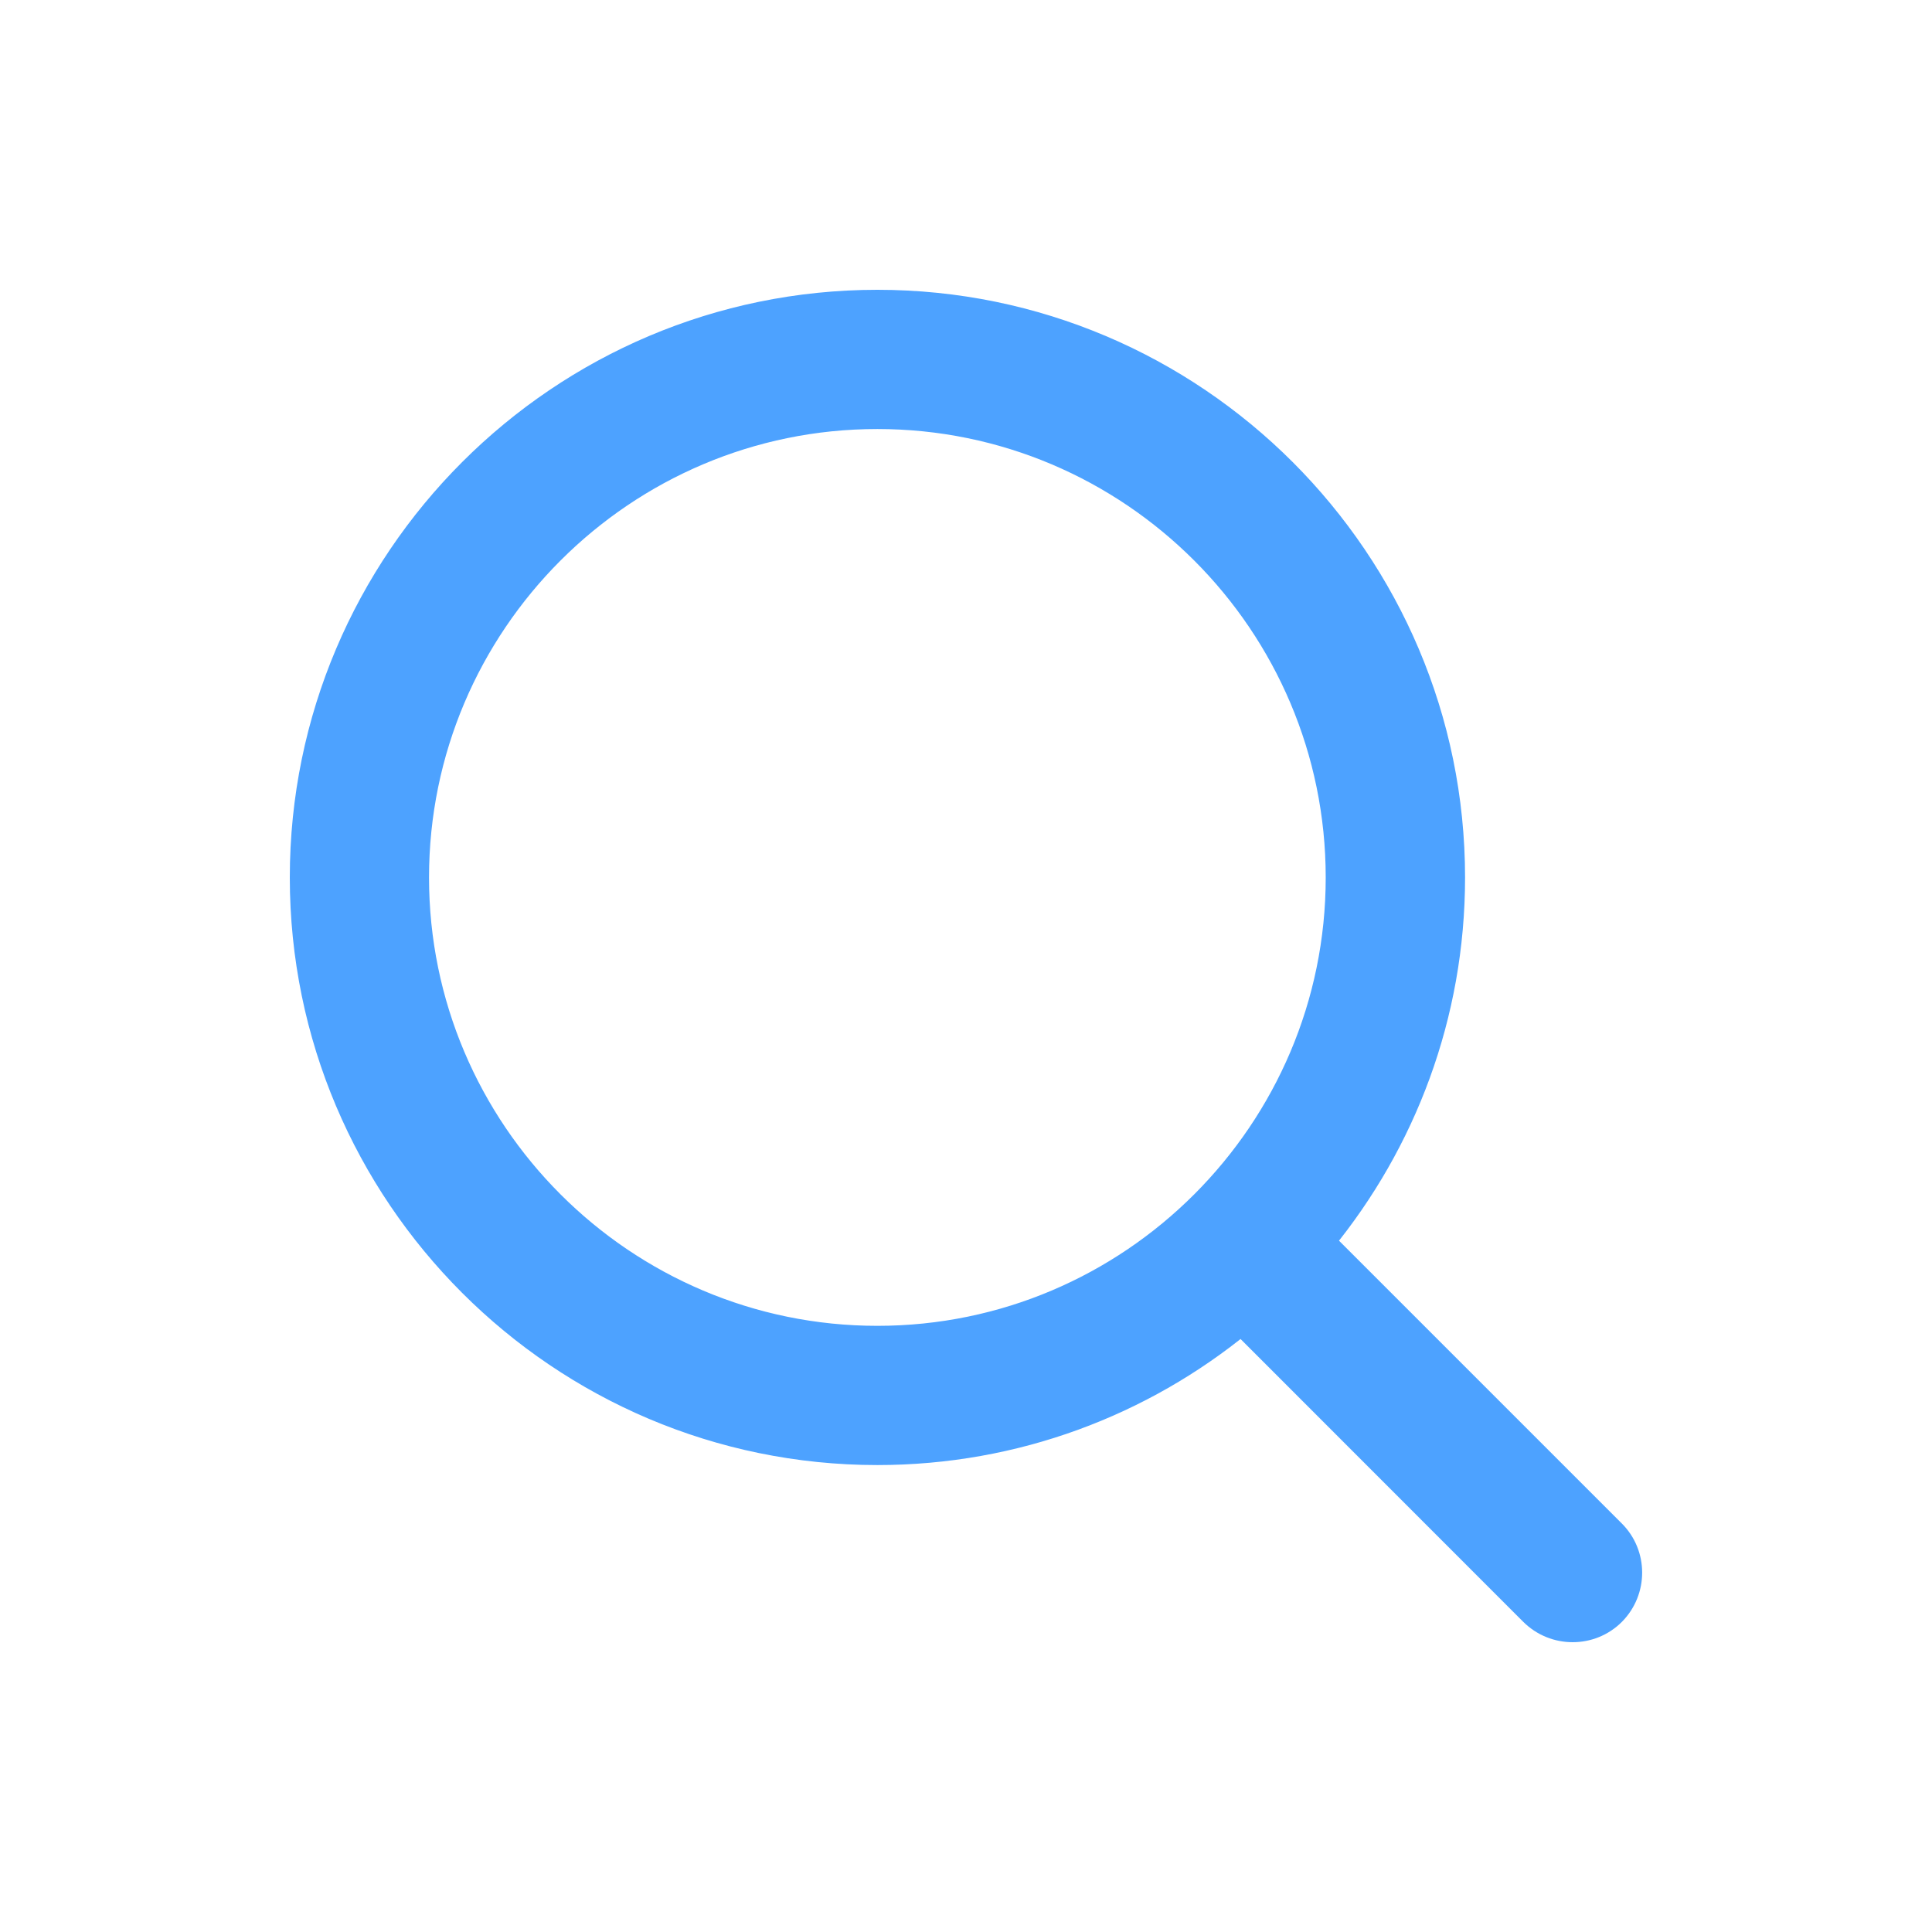
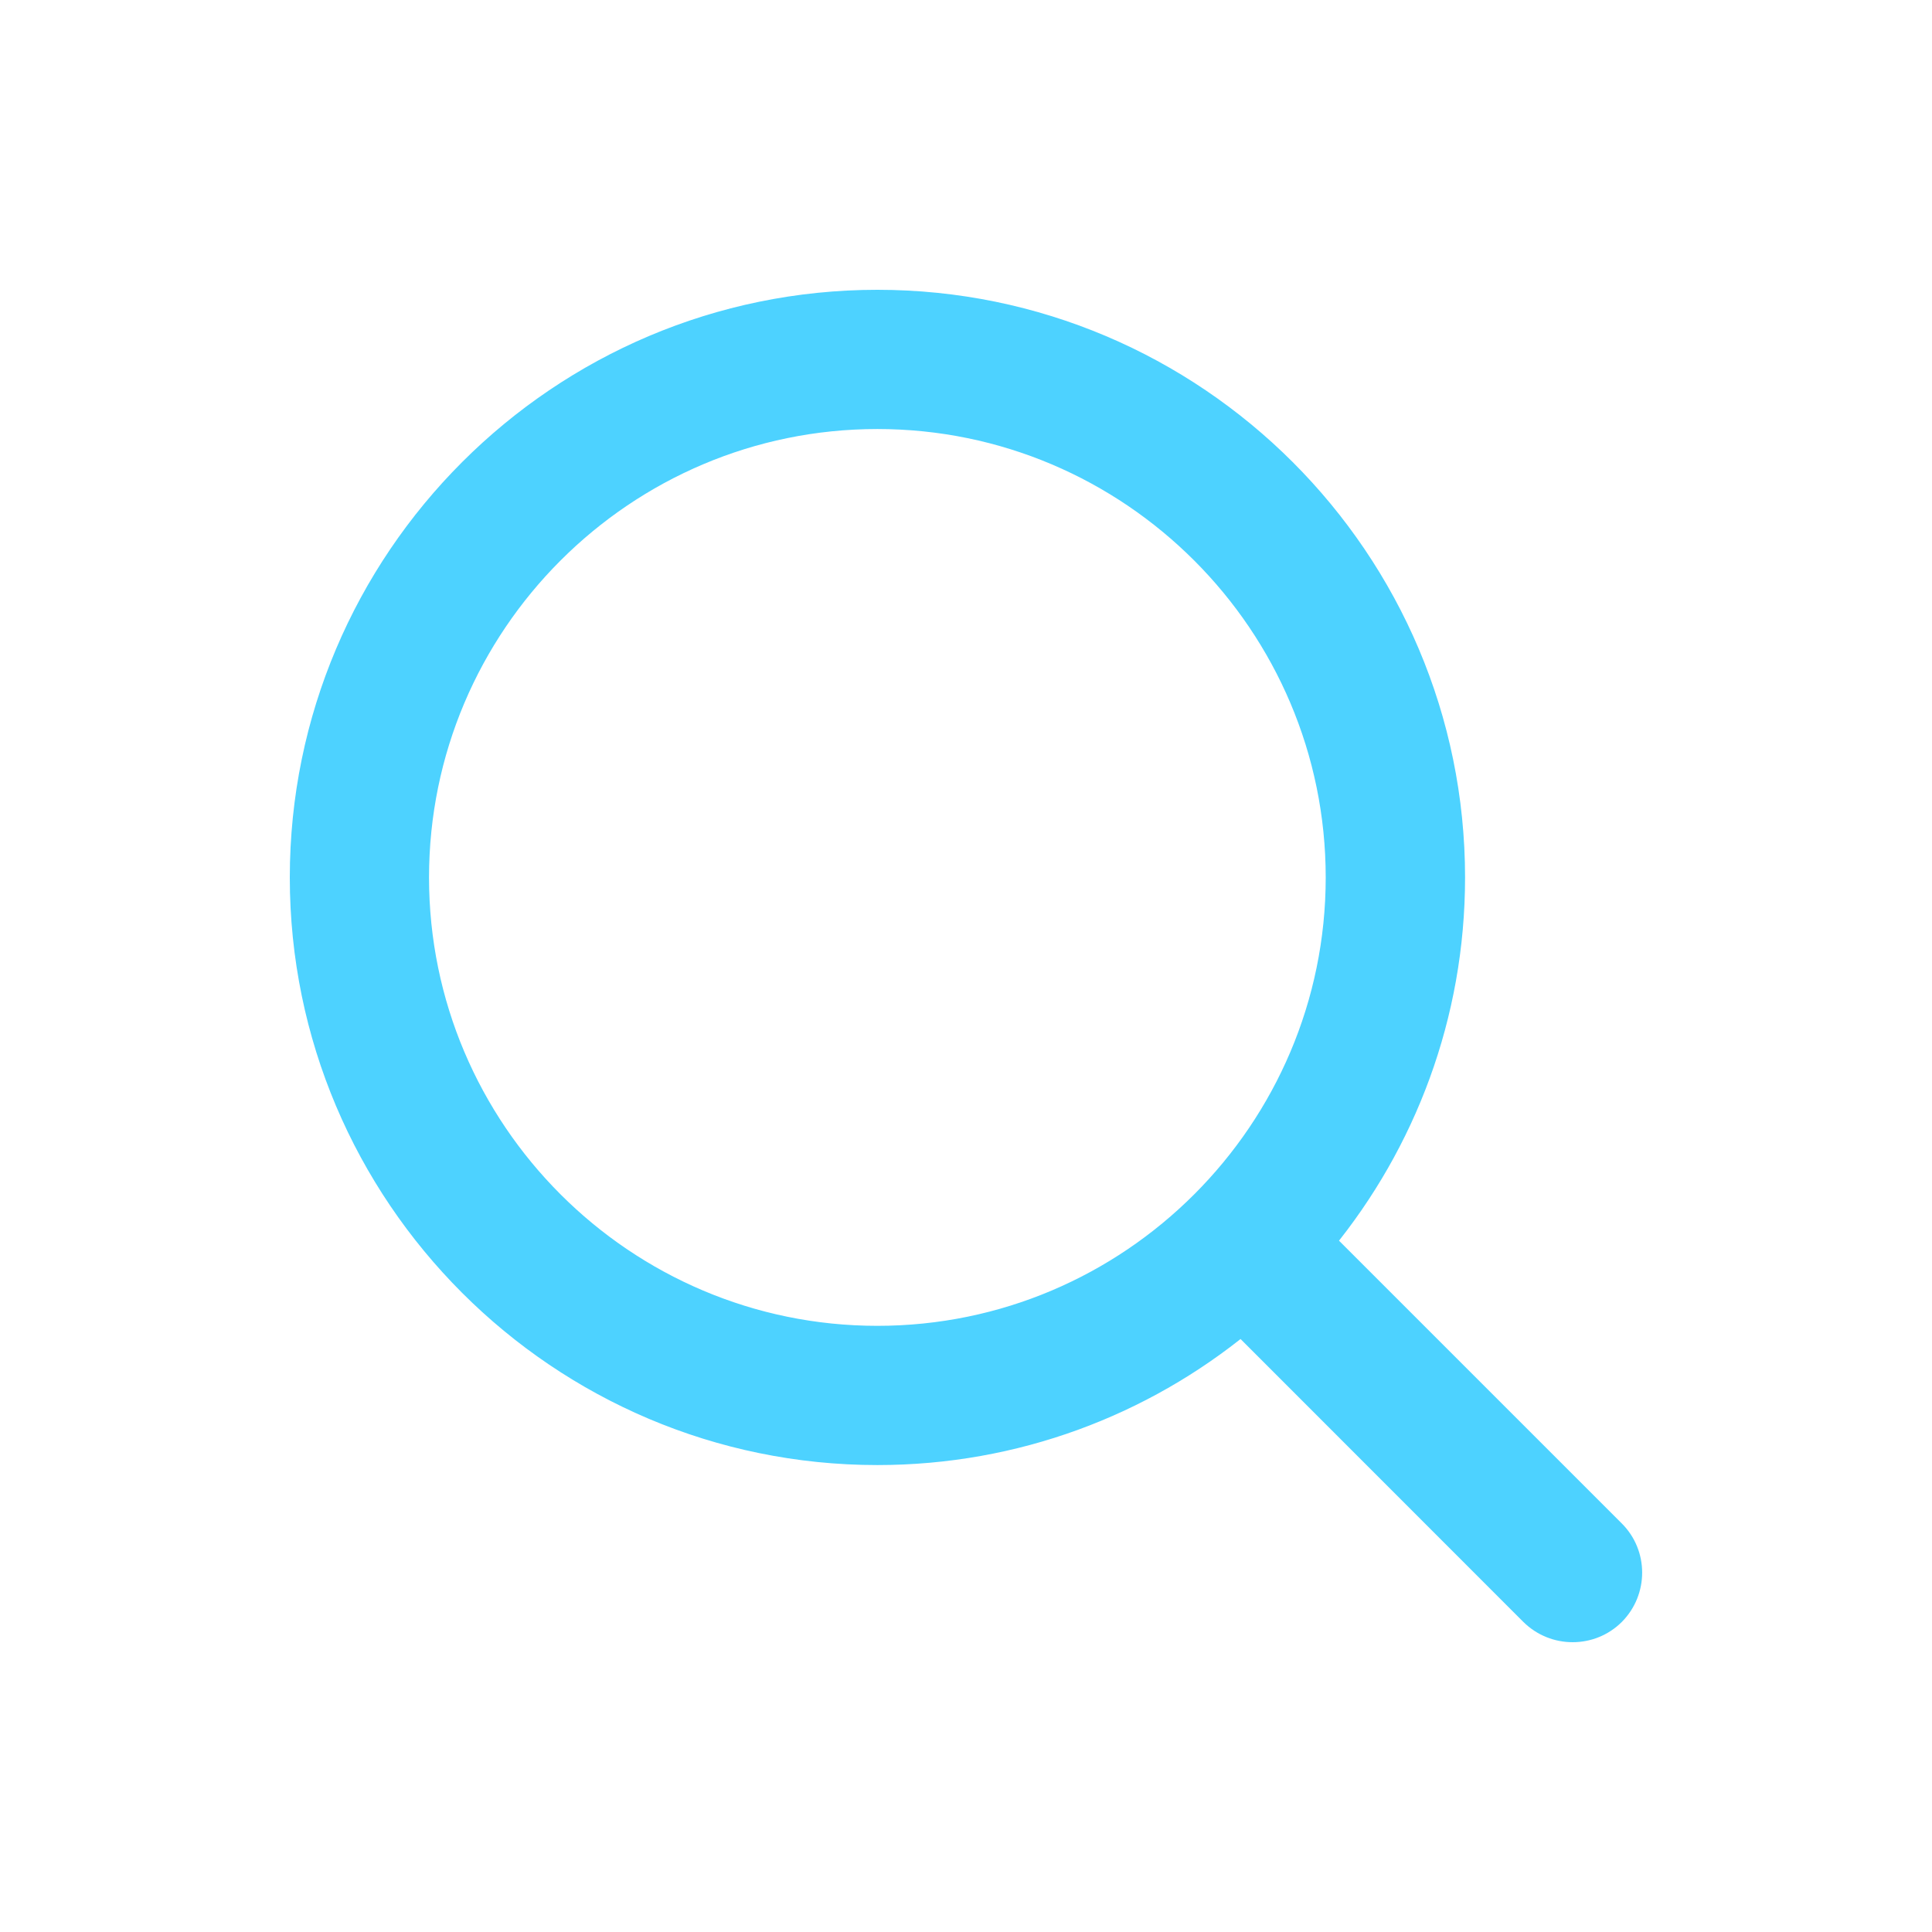
<svg xmlns="http://www.w3.org/2000/svg" width="16px" height="16px" viewBox="0 0 16 16" version="1.1">
  <g id="页面1" stroke="none" stroke-width="1" fill="none" fill-rule="evenodd" opacity="0.698" stroke-linecap="round" stroke-linejoin="round">
-     <g id="资产管理" transform="translate(-88, -197)" fill="#007AFF" stroke="#007AFF" stroke-width="0.2">
+     <g id="资产管理" transform="translate(-88, -197)" fill="#00BEFF" stroke="#00BEFF" stroke-width="0.2">
      <g id="查询" transform="translate(80, 188)">
        <g id="编组-6" transform="translate(8, 9)">
          <path d="M3.453,7.267 C3.453,5.164 5.164,3.453 7.266,3.453 C9.368,3.453 11.079,5.164 11.079,7.267 C11.079,9.369 9.368,11.08 7.266,11.08 C5.164,11.08 3.453,9.369 3.453,7.267 M13.36,12.687 L10.955,10.282 C11.628,9.46 12.033,8.41 12.033,7.267 C12.033,4.639 9.895,2.5 7.266,2.5 C4.639,2.5 2.5,4.638 2.5,7.267 C2.5,9.896 4.638,12.033 7.266,12.033 C8.409,12.033 9.459,11.629 10.281,10.955 L12.686,13.361 C12.78,13.454 12.902,13.5 13.024,13.5 C13.146,13.5 13.268,13.454 13.361,13.361 C13.546,13.174 13.546,12.872 13.36,12.687" id="Fill-1" />
        </g>
      </g>
    </g>
  </g>
</svg>
